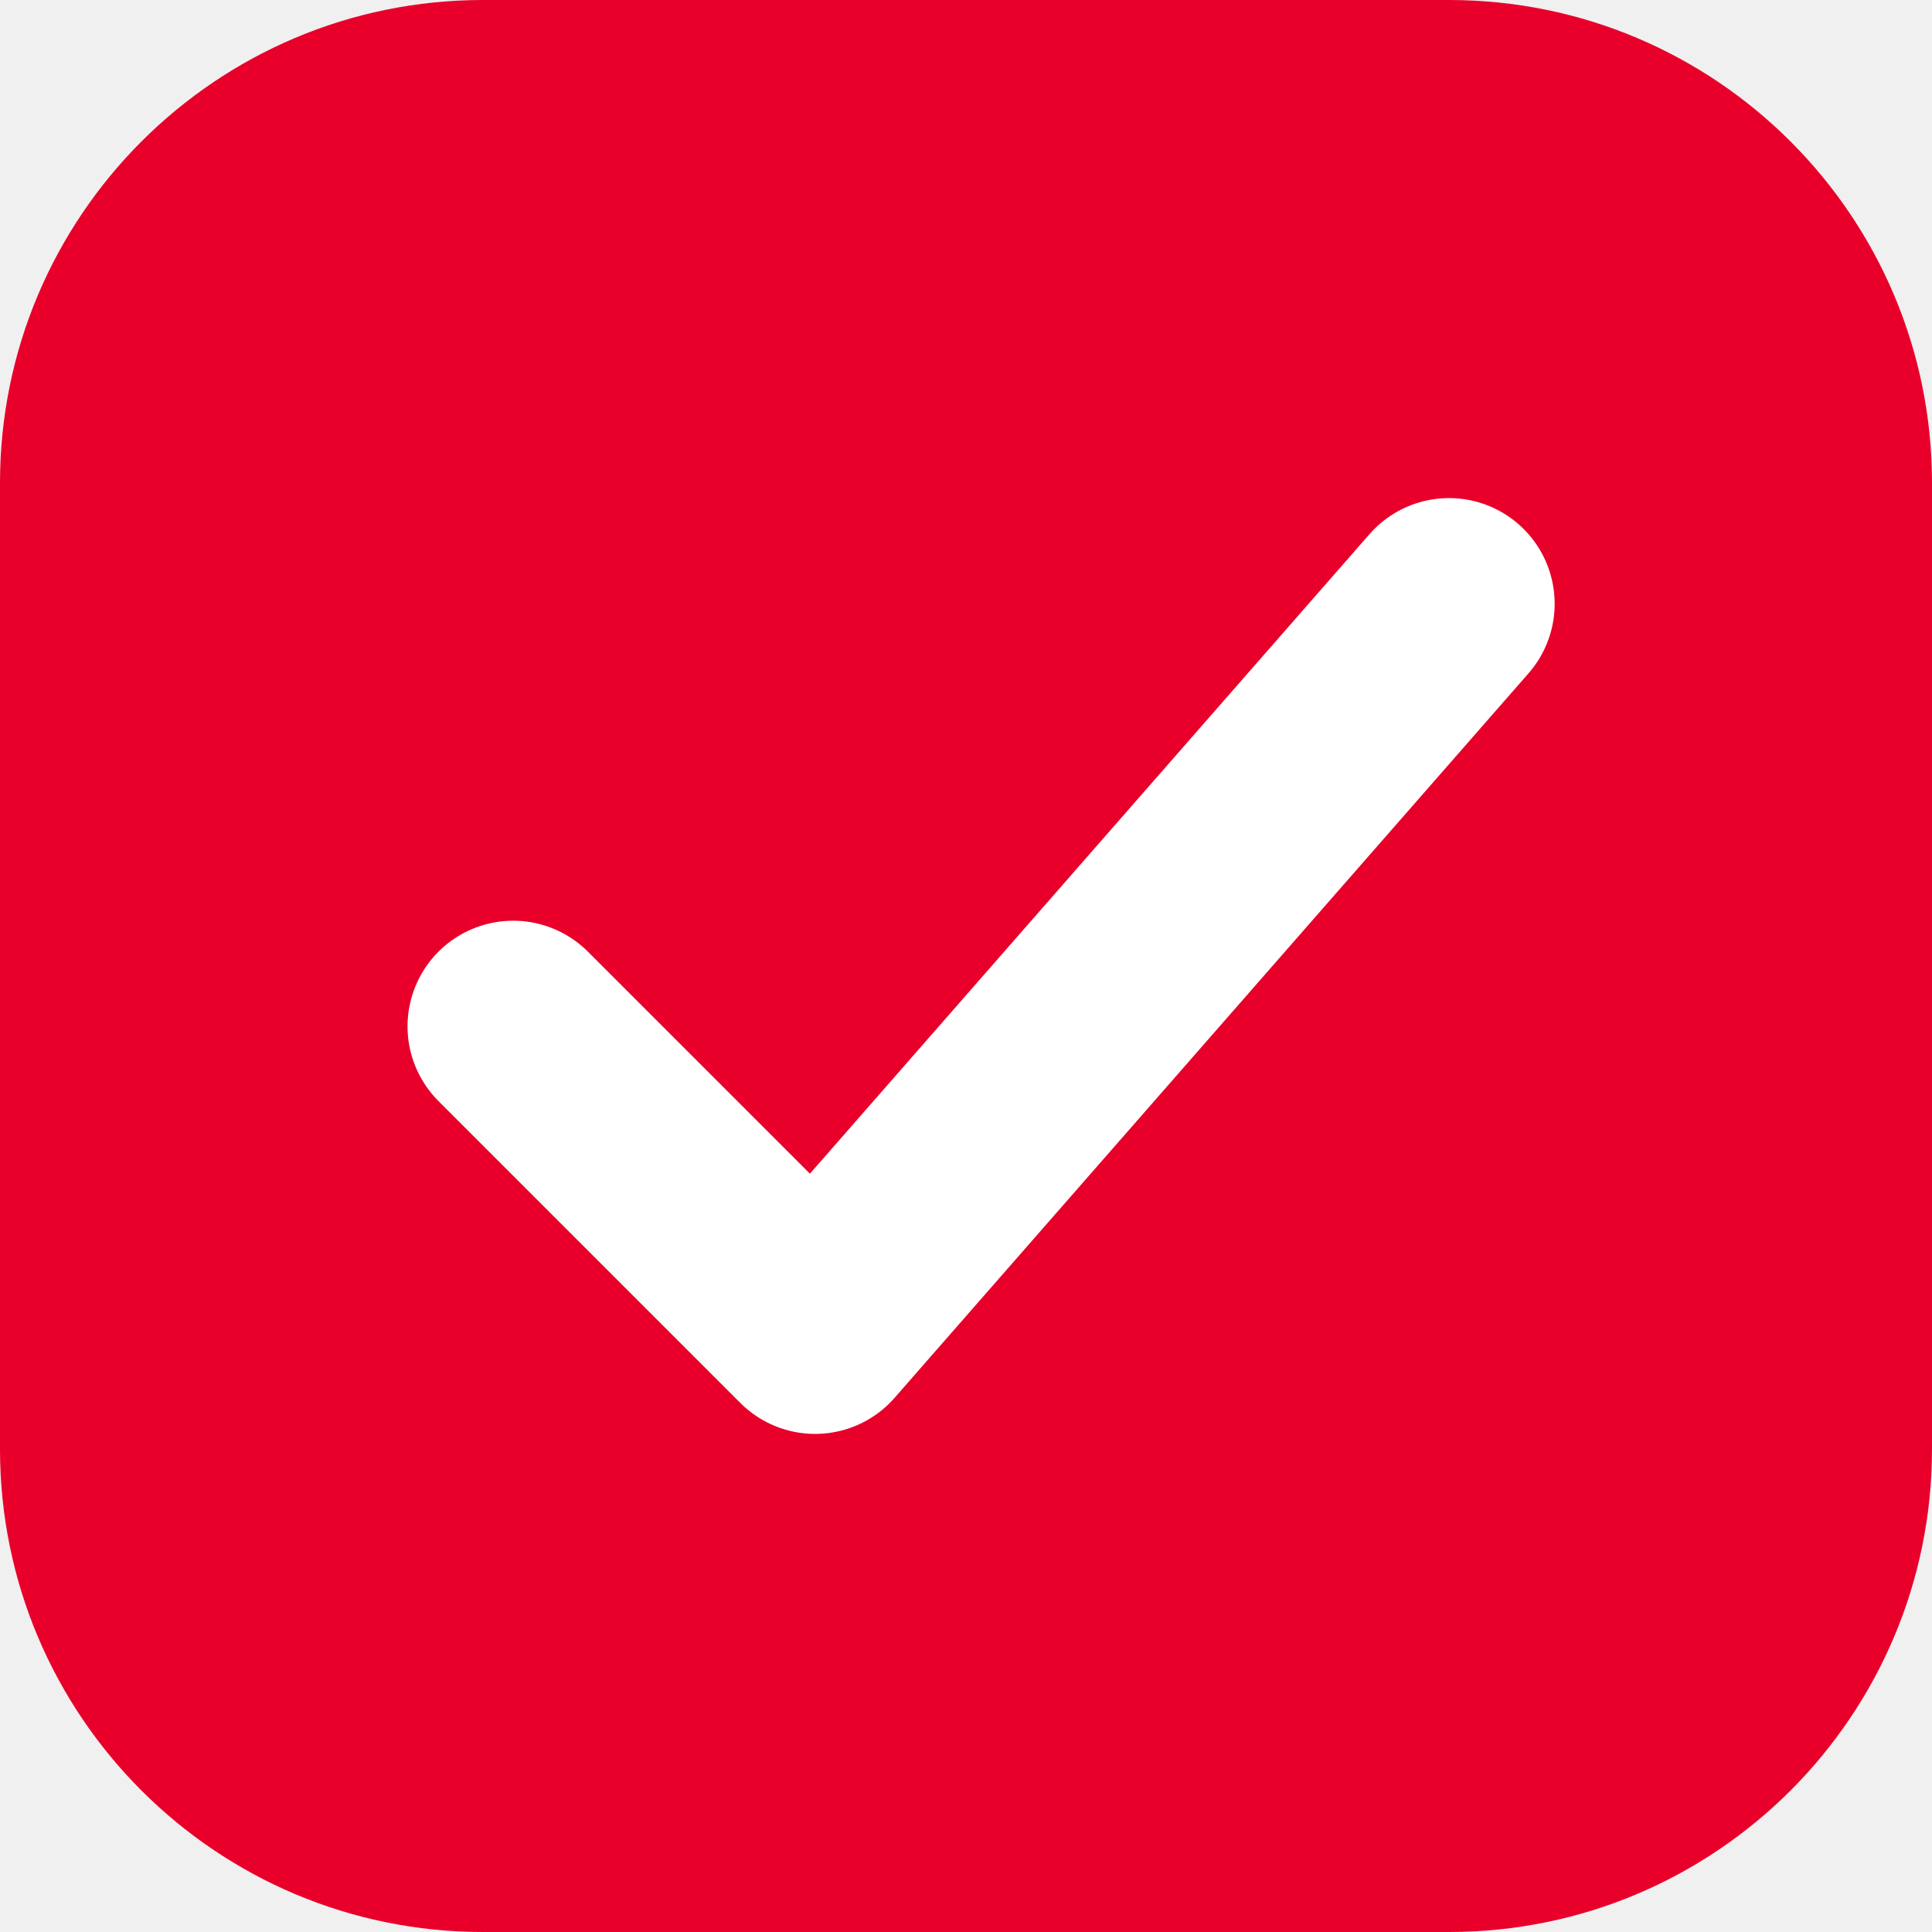
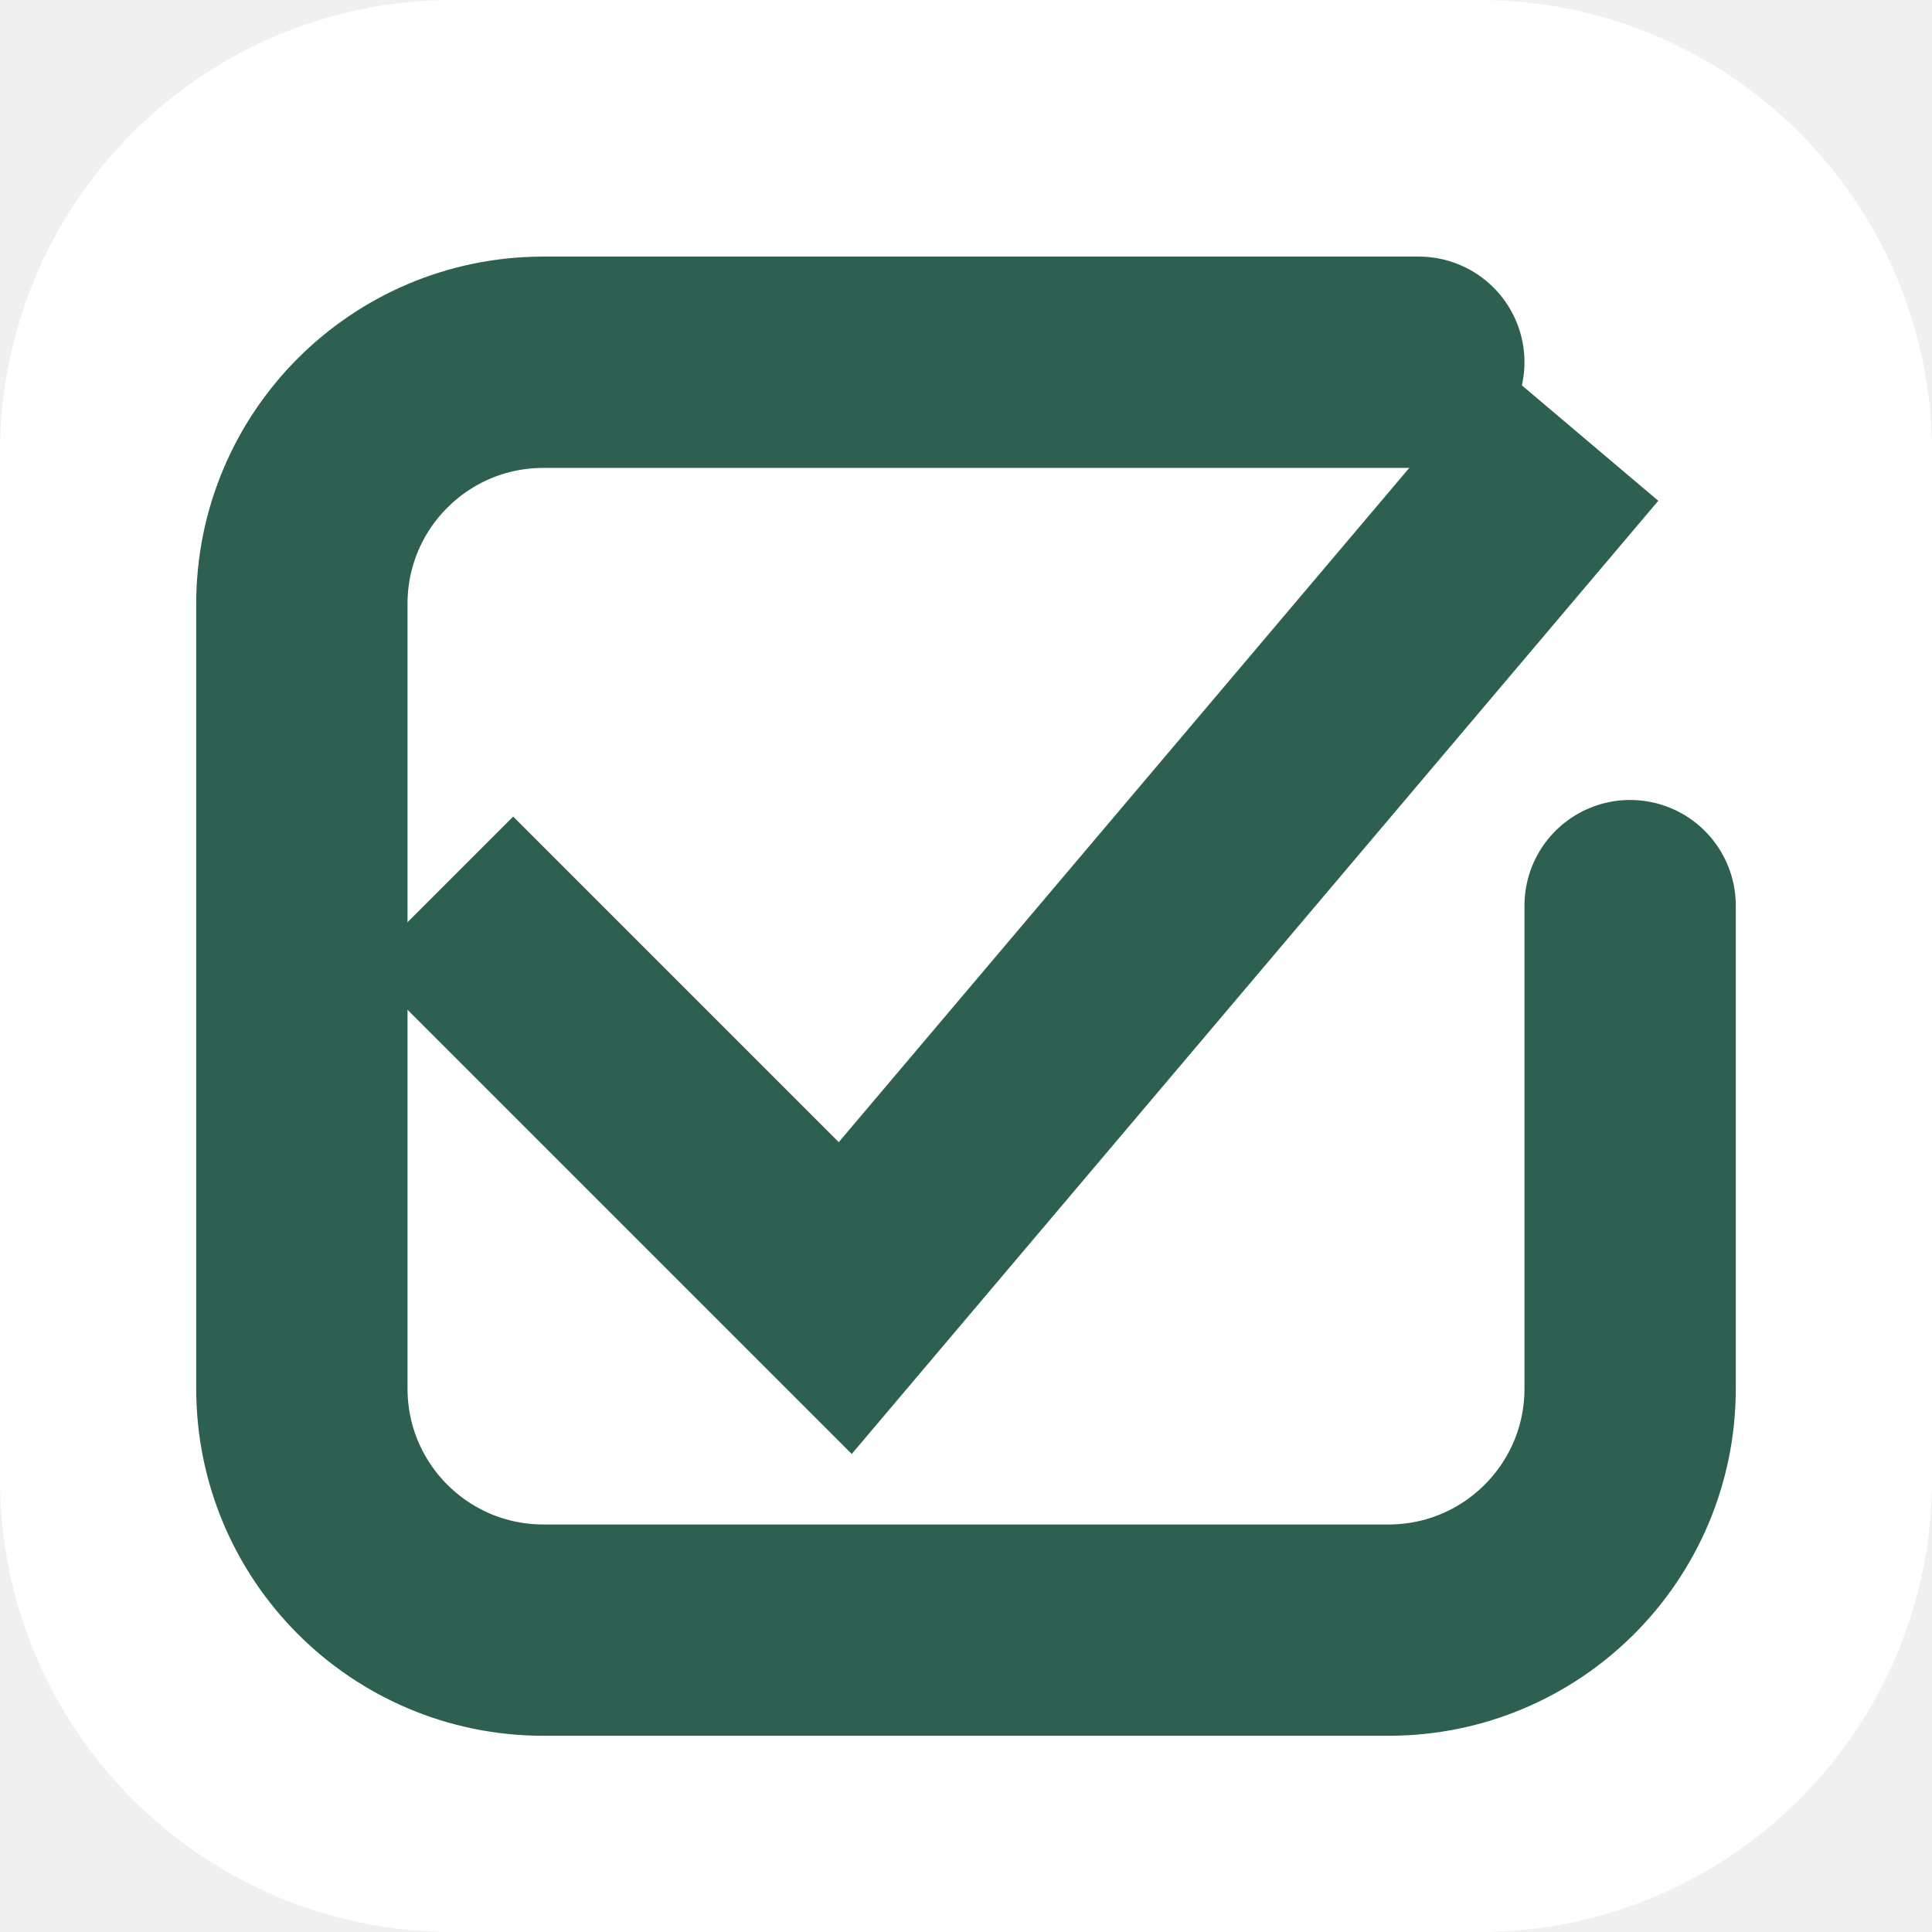
<svg xmlns="http://www.w3.org/2000/svg" viewBox="0 0 64 64">
-   <rect width="64" height="64" rx="16" fill="#e8002a" />
-   <path d="M17 34l10 10 21-24" fill="none" stroke="white" stroke-width="7" stroke-linecap="round" stroke-linejoin="round" />
+   <rect width="64" height="64" rx="15" fill="#ffffff" />
+   <path d="M47 12H18a8 8 0 0 0-8 8v26a8 8 0 0 0 8 8h28a8 8 0 0 0 8-8V30" fill="none" stroke="#2E6052" stroke-width="7" stroke-linecap="round" />
+   <path d="m17 32 11 11 22-26" fill="none" stroke="#2E6052" stroke-width="7" stroke-linecap="square" stroke-linejoin="miter" />
</svg>
